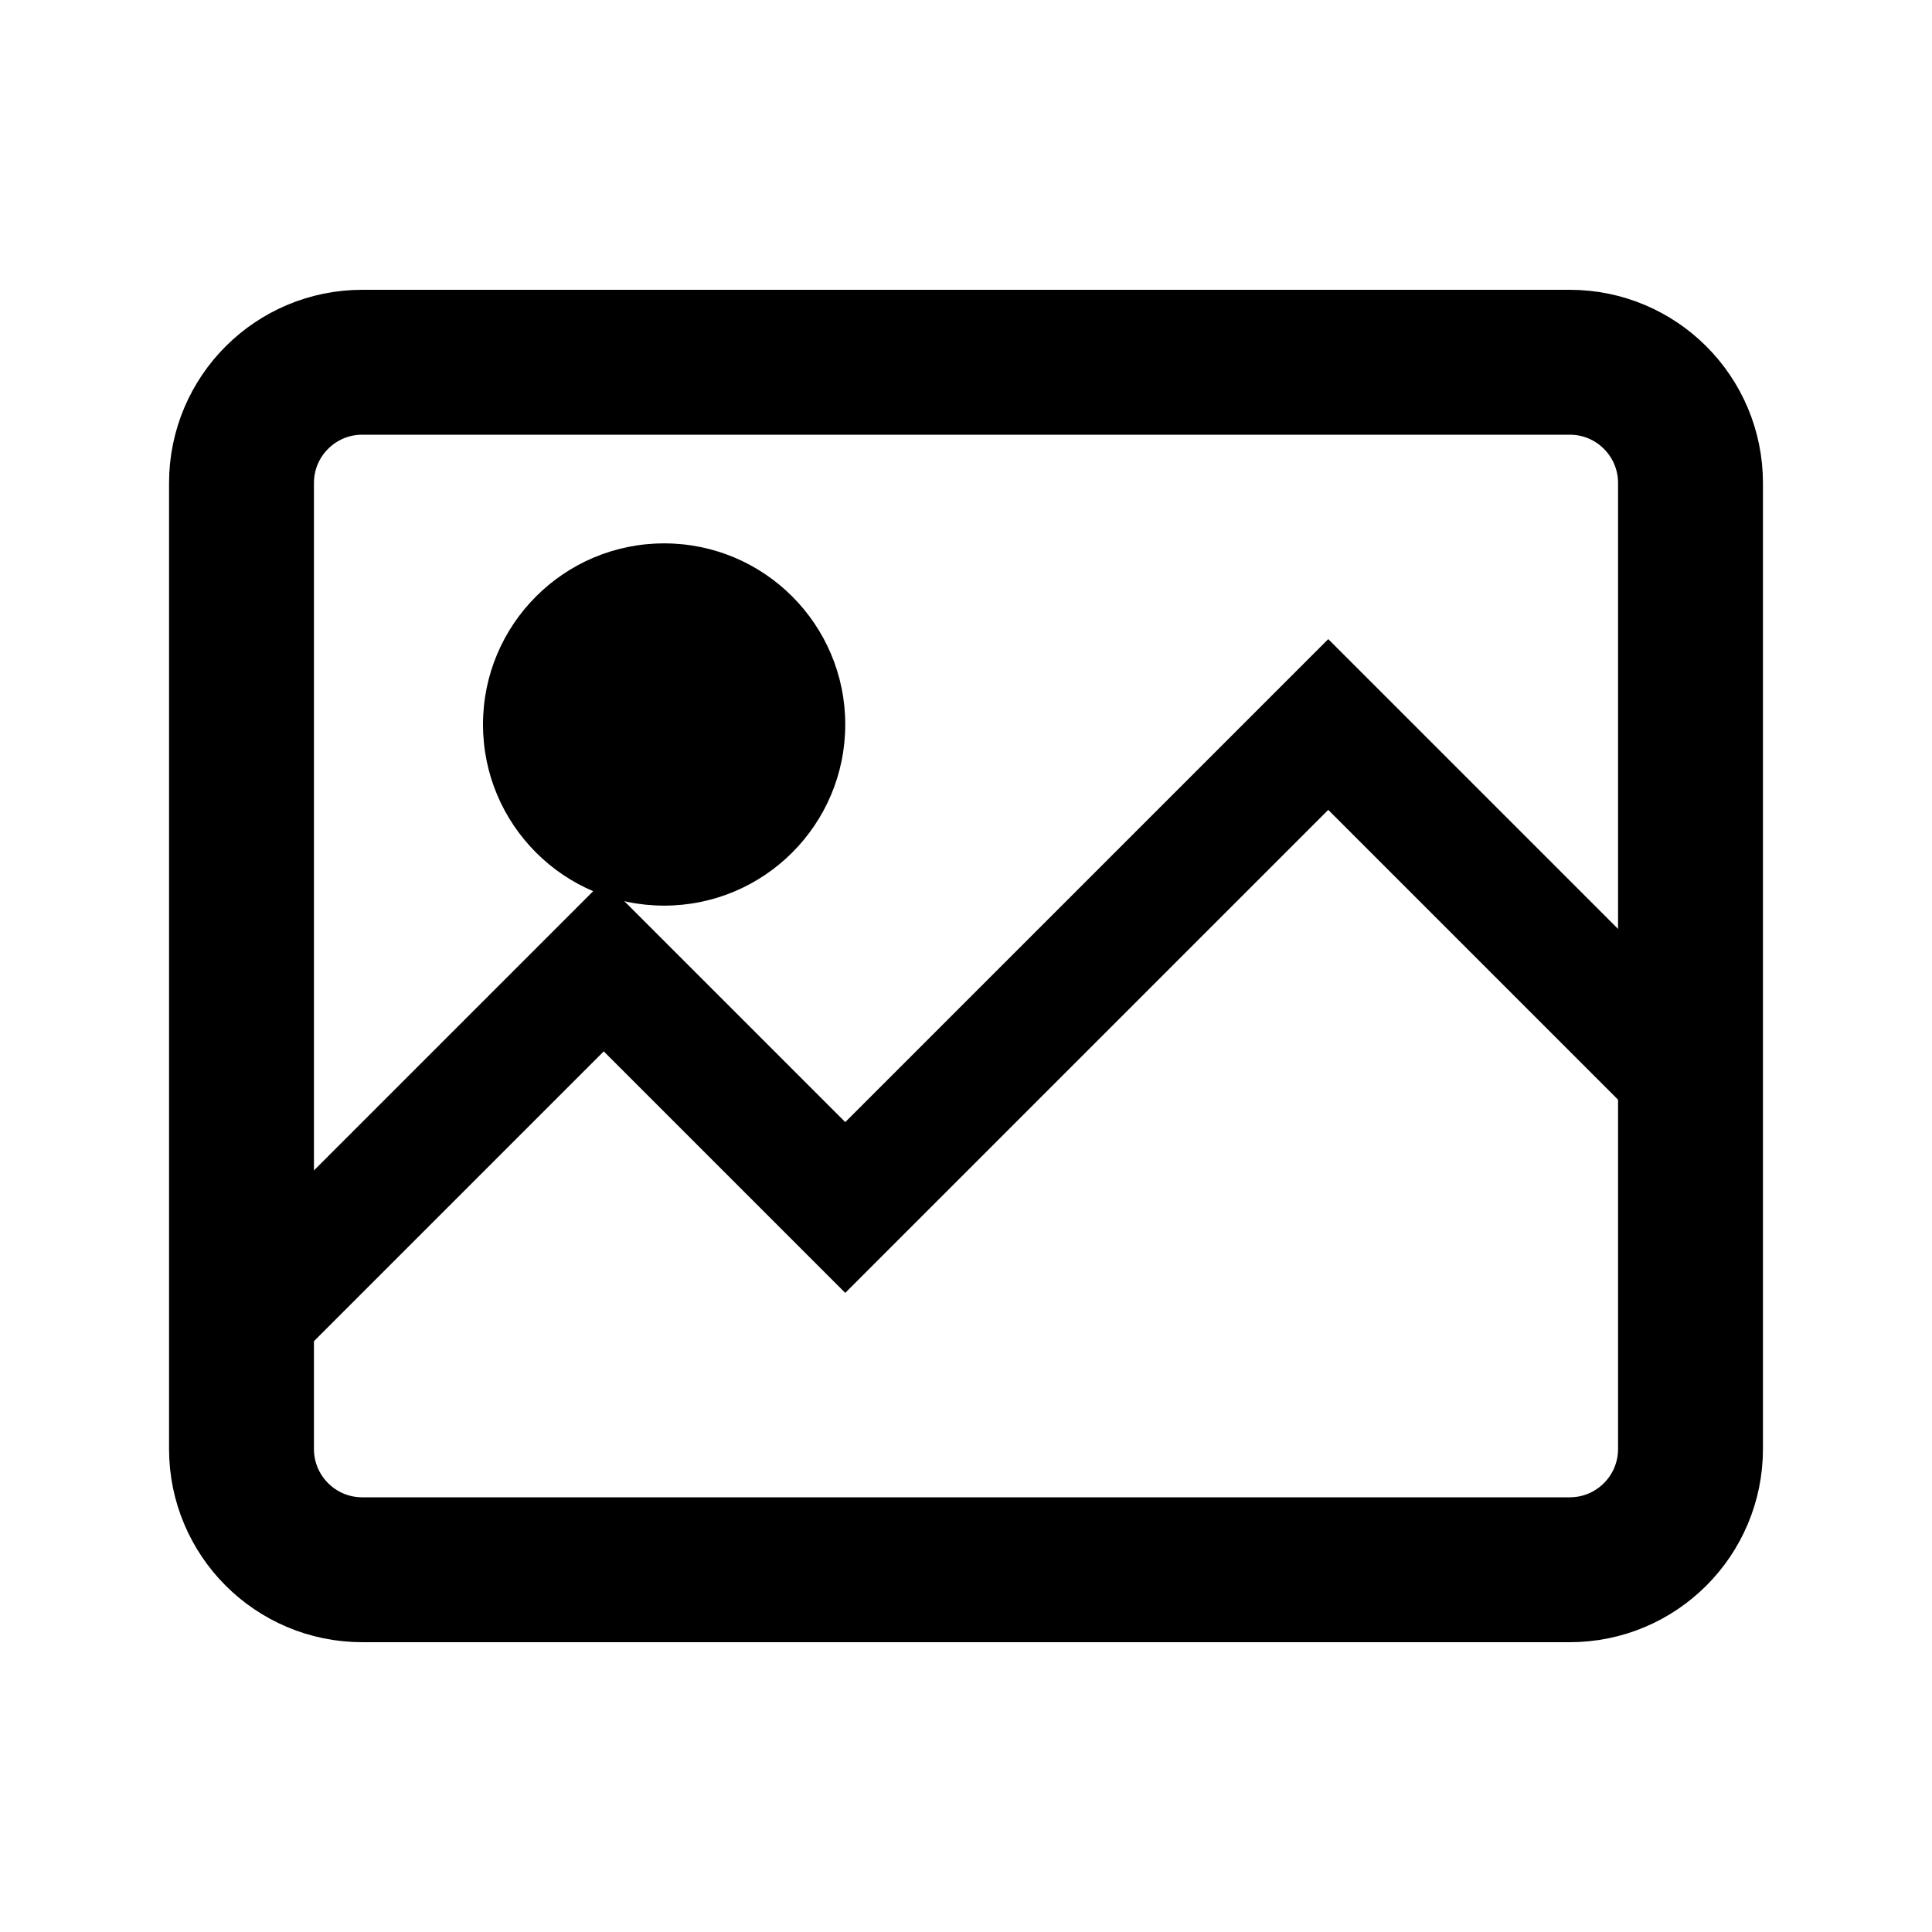
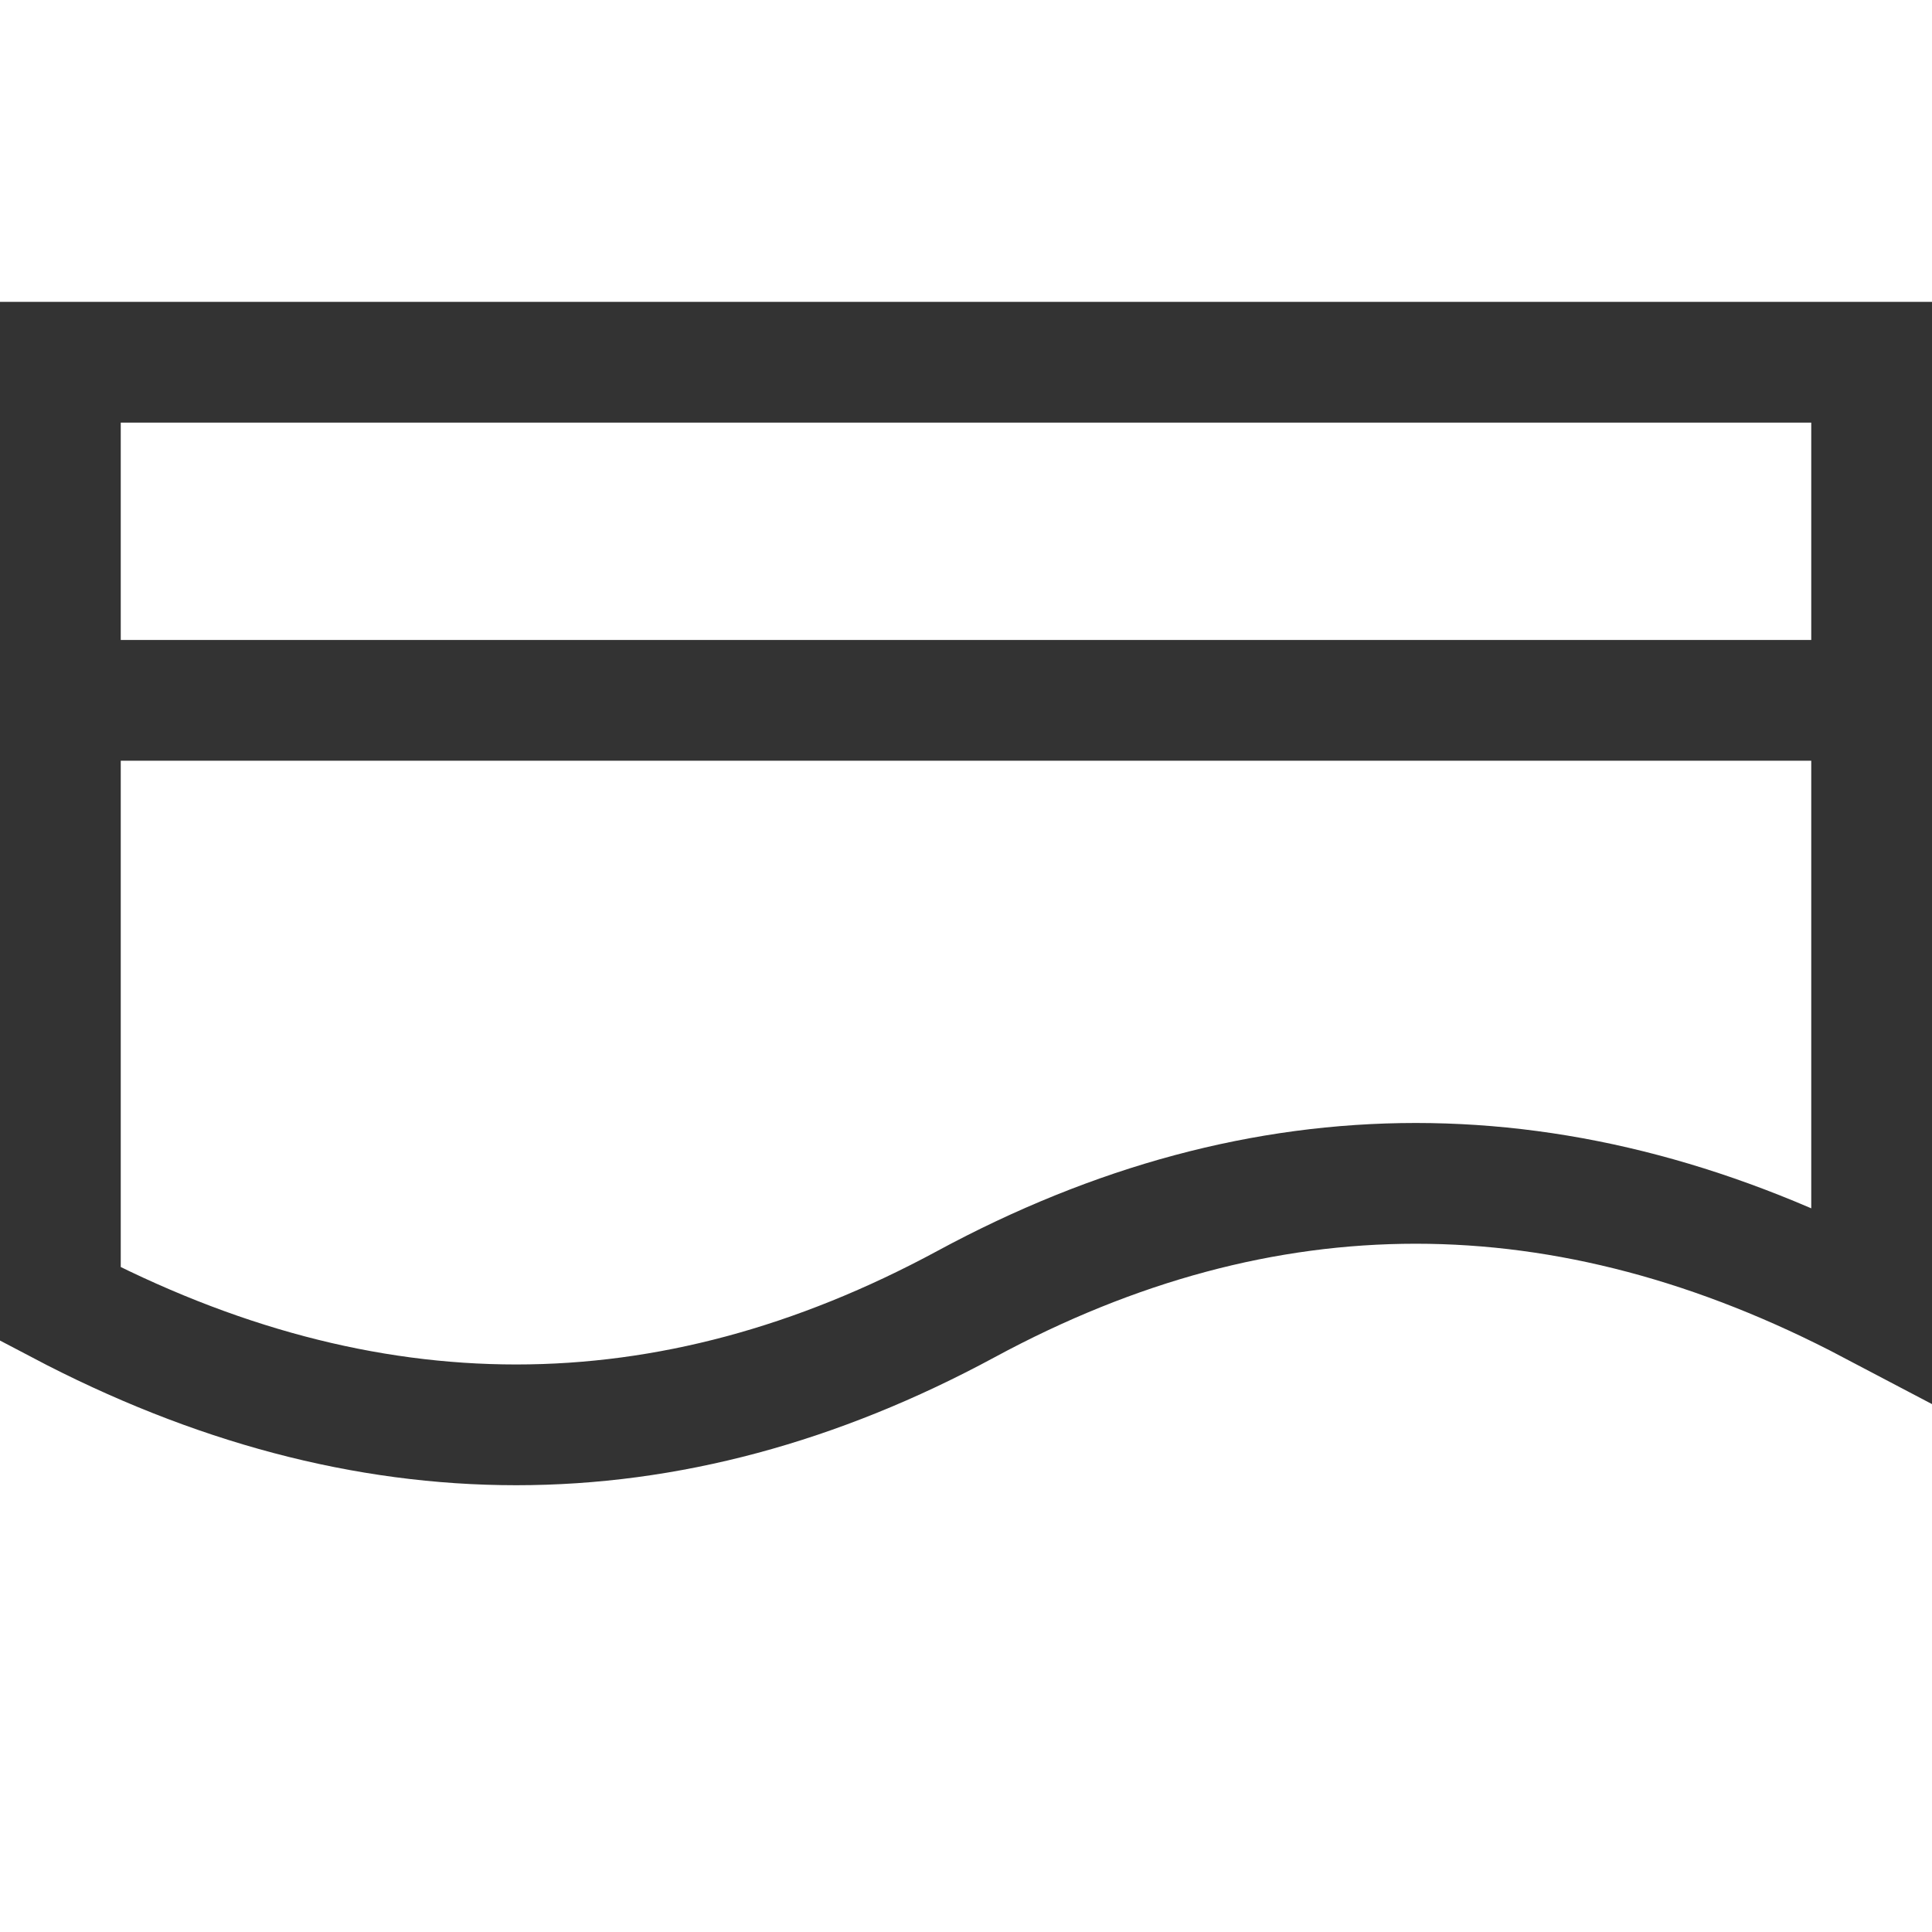
- <svg xmlns="http://www.w3.org/2000/svg" viewBox="0 0 16 16" width="16" height="16">
-   <rect x="2" y="3" width="12" height="10" rx="1" fill="none" stroke="currentColor" stroke-width="1.2" />
-   <circle cx="5.5" cy="6" r="1.5" fill="currentColor" />
-   <path d="M2 11l3-3 2 2 4-4 3 3" fill="none" stroke="currentColor" stroke-width="1" />
+ <svg xmlns="http://www.w3.org/2000/svg" version="1.1" viewBox="0 0 160 160" width="16" height="16">
+   <path d="M5,30H155V108Q117,88 80,108T5,108Z" fill="none" stroke="#333333" stroke-miterlimit="10" stroke-width="10" />
+   <line fill="none" stroke="#333333" stroke-miterlimit="10" stroke-width="10" x1="5" x2="155" y1="58" y2="58" />
</svg>
